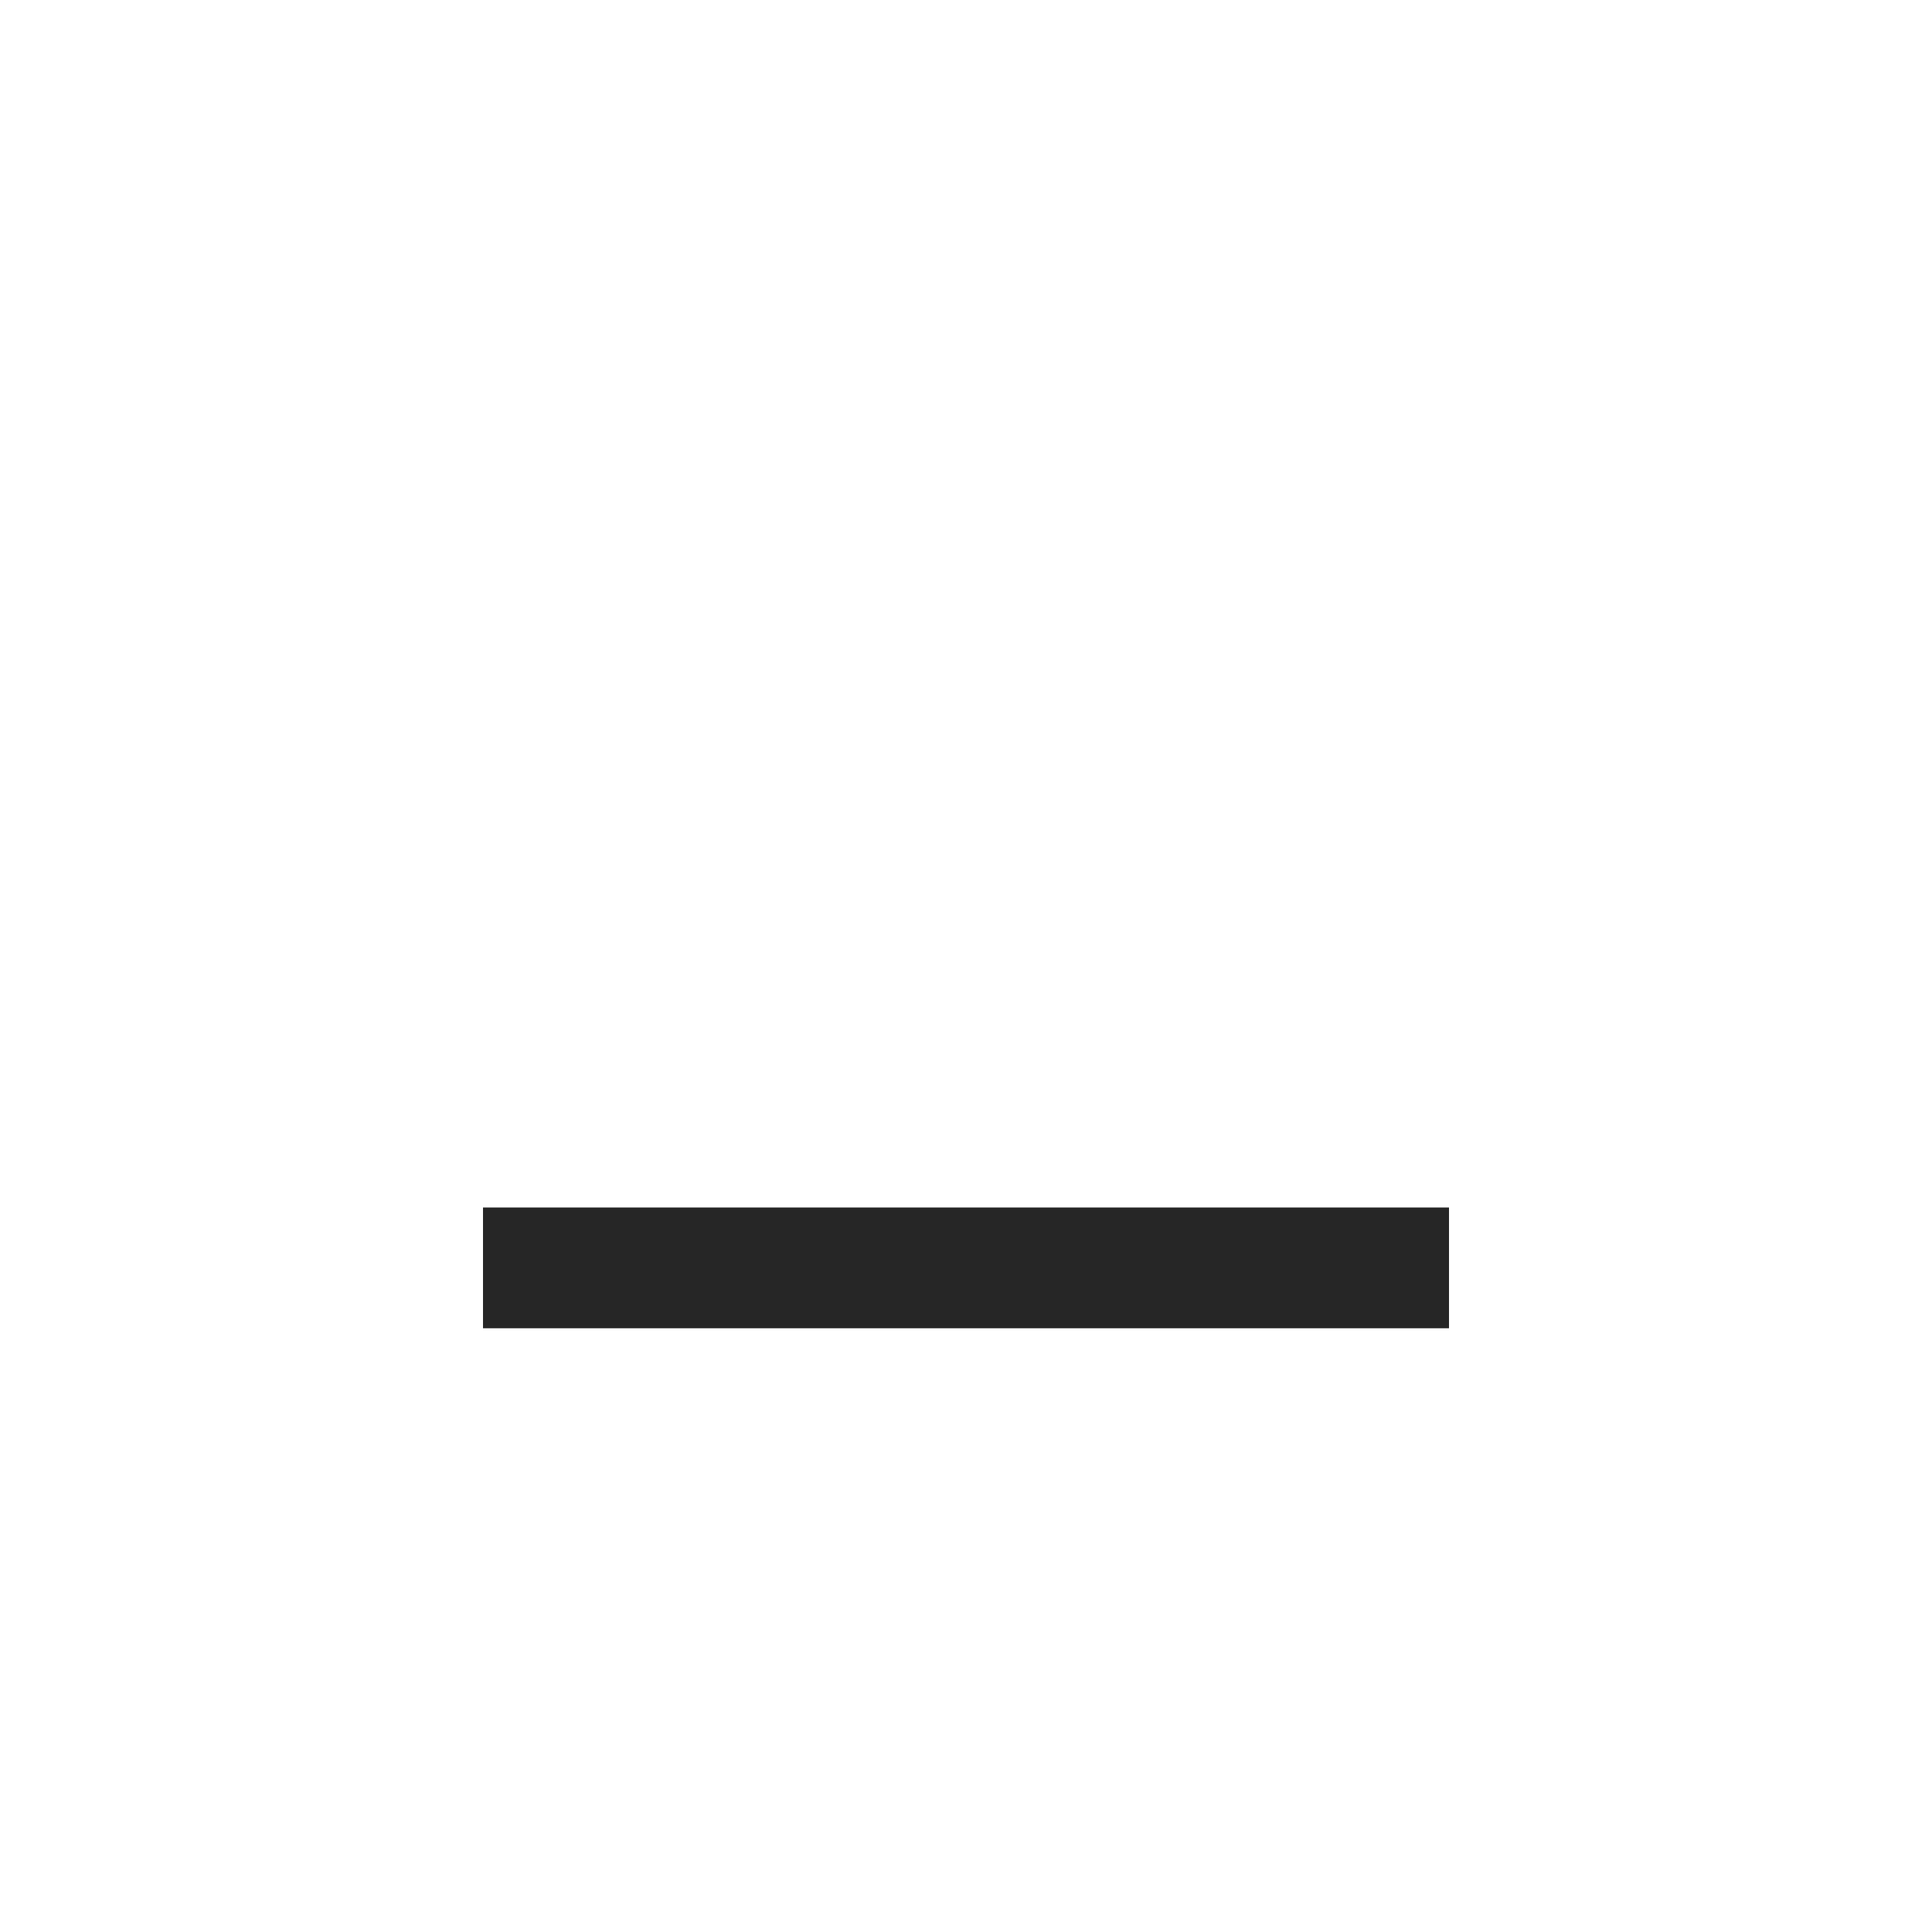
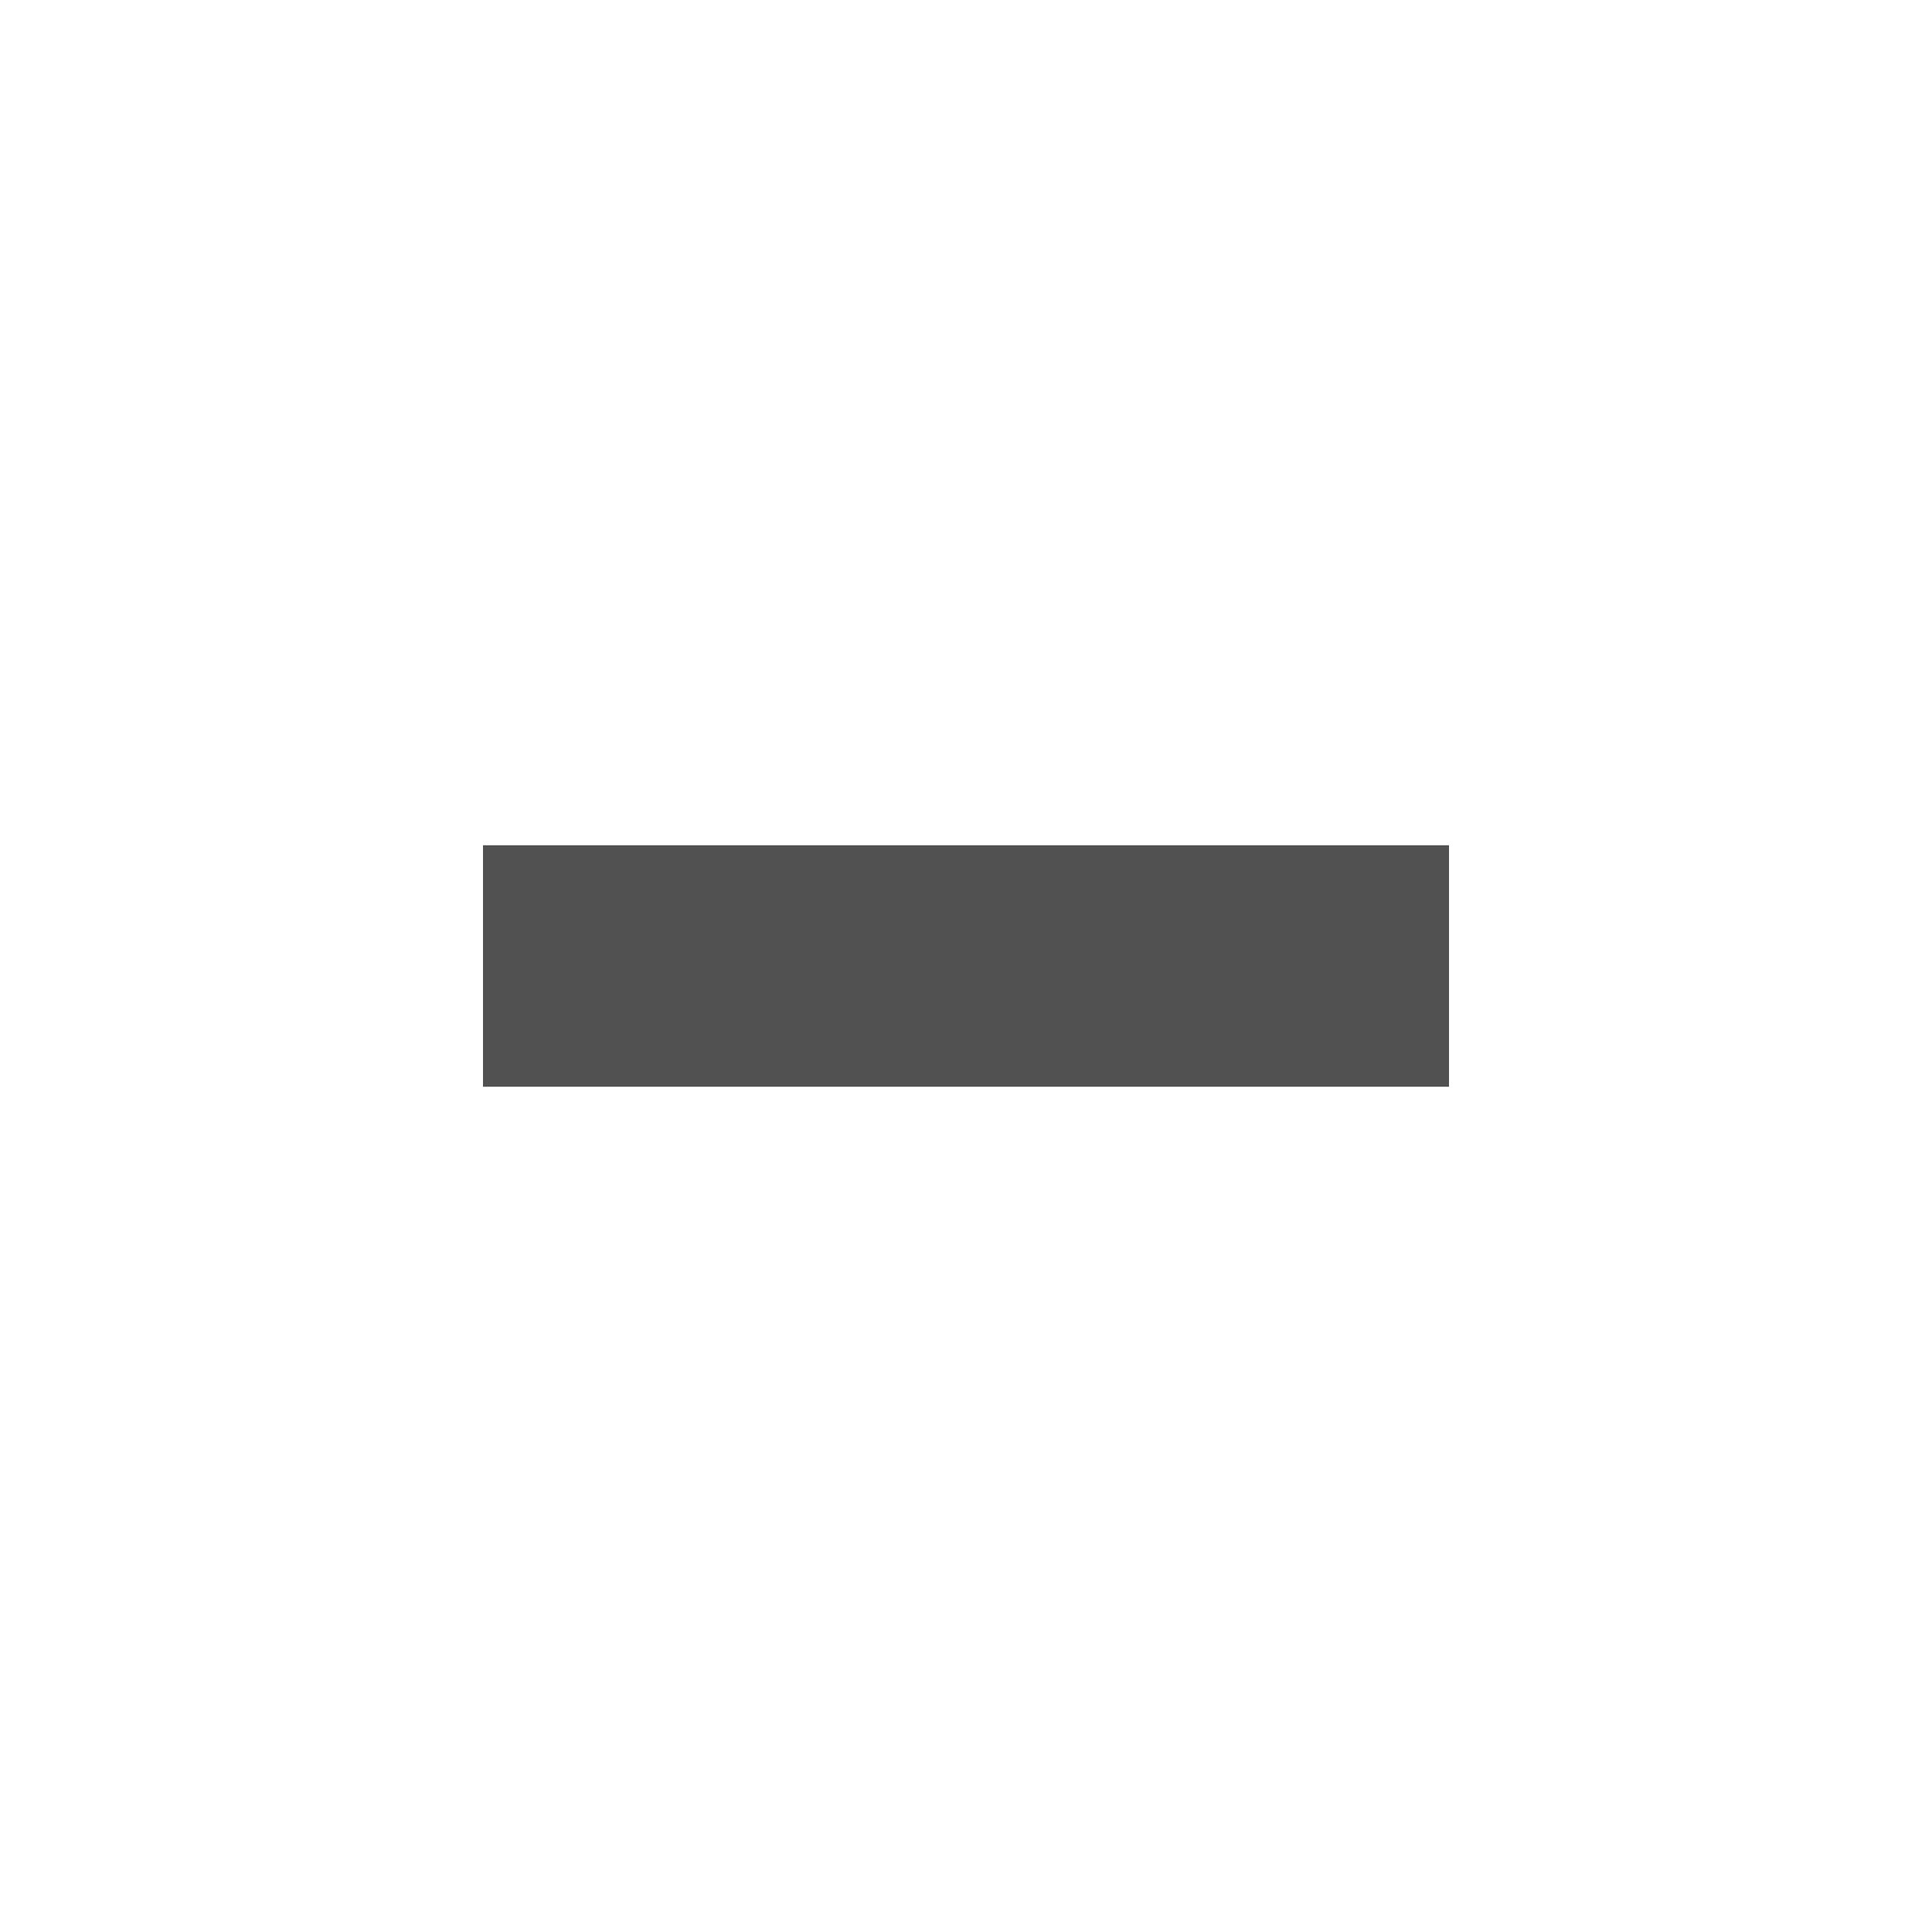
<svg xmlns="http://www.w3.org/2000/svg" height="16px" viewBox="0 0 16 16" width="16px" version="1.1" id="svg4" xml:space="preserve">
  <defs id="defs8">
    <style type="text/css" id="current-color-scheme-36">
      .ColorScheme-Text {
        color:#eff0f1;
      }
      .ColorScheme-NegativeText {
        color:#da4453;
      }
      </style>
    <style type="text/css" id="current-color-scheme-367">
      .ColorScheme-Text {
        color:#eff0f1;
      }
      .ColorScheme-NegativeText {
        color:#da4453;
      }
      </style>
    <style type="text/css" id="current-color-scheme-5">
      .ColorScheme-Text {
        color:#eff0f1;
      }
      .ColorScheme-NegativeText {
        color:#da4453;
      }
      </style>
    <style type="text/css" id="current-color-scheme-36-3">
      .ColorScheme-Text {
        color:#eff0f1;
      }
      .ColorScheme-NegativeText {
        color:#da4453;
      }
      </style>
    <style type="text/css" id="current-color-scheme-62">
      .ColorScheme-Text {
        color:#eff0f1;
      }
      .ColorScheme-NegativeText {
        color:#da4453;
      }
      </style>
    <style type="text/css" id="current-color-scheme-5-9">
      .ColorScheme-Text {
        color:#eff0f1;
      }
      .ColorScheme-NegativeText {
        color:#da4453;
      }
      </style>
    <style type="text/css" id="current-color-scheme-36-3-1">
      .ColorScheme-Text {
        color:#eff0f1;
      }
      .ColorScheme-NegativeText {
        color:#da4453;
      }
      </style>
  </defs>
  <style type="text/css" id="current-color-scheme">
        .ColorScheme-Text {
            color:#eff0f1;
        }
    </style>
  <style type="text/css" id="current-color-scheme-535">
        .ColorScheme-Text {
            color:#eff0f1;
        }
    </style>
  <style type="text/css" id="current-color-scheme-53">
        .ColorScheme-Text {
            color:#eff0f1;
        }
    </style>
  <style type="text/css" id="current-color-scheme-3">
        .ColorScheme-Text {
            color:#eff0f1;
        }
    </style>
  <style type="text/css" id="current-color-scheme-3-5">
        .ColorScheme-Text {
            color:#eff0f1;
        }
    </style>
  <style type="text/css" id="current-color-scheme-3-3">
        .ColorScheme-Text {
            color:#eff0f1;
        }
    </style>
  <style type="text/css" id="current-color-scheme-36-35">
        .ColorScheme-Text {
            color:#eff0f1;
        }
    </style>
  <style type="text/css" id="current-color-scheme-6">
        .ColorScheme-Text {
            color:#eff0f1;
        }
    </style>
  <style type="text/css" id="current-color-scheme-3-7">
        .ColorScheme-Text {
            color:#eff0f1;
        }
    </style>
  <style type="text/css" id="current-color-scheme-3-2">
        .ColorScheme-Text {
            color:#eff0f1;
        }
    </style>
  <style type="text/css" id="current-color-scheme-3-3-7">
        .ColorScheme-Text {
            color:#eff0f1;
        }
    </style>
  <style type="text/css" id="current-color-scheme-36-0">
        .ColorScheme-Text {
            color:#eff0f1;
        }
    </style>
  <style type="text/css" id="current-color-scheme-6-9">
        .ColorScheme-Text {
            color:#eff0f1;
        }
    </style>
  <style type="text/css" id="current-color-scheme-3-7-3">
        .ColorScheme-Text {
            color:#eff0f1;
        }
    </style>
-   <rect style="fill:#262626;fill-opacity:1" id="rect962" width="8" height="1" x="4" y="10" />
+   <rect style="fill:#262626;fill-opacity:0.8;stroke-width:1.414" id="rect1" width="8" height="2" x="4" y="7" />
</svg>
